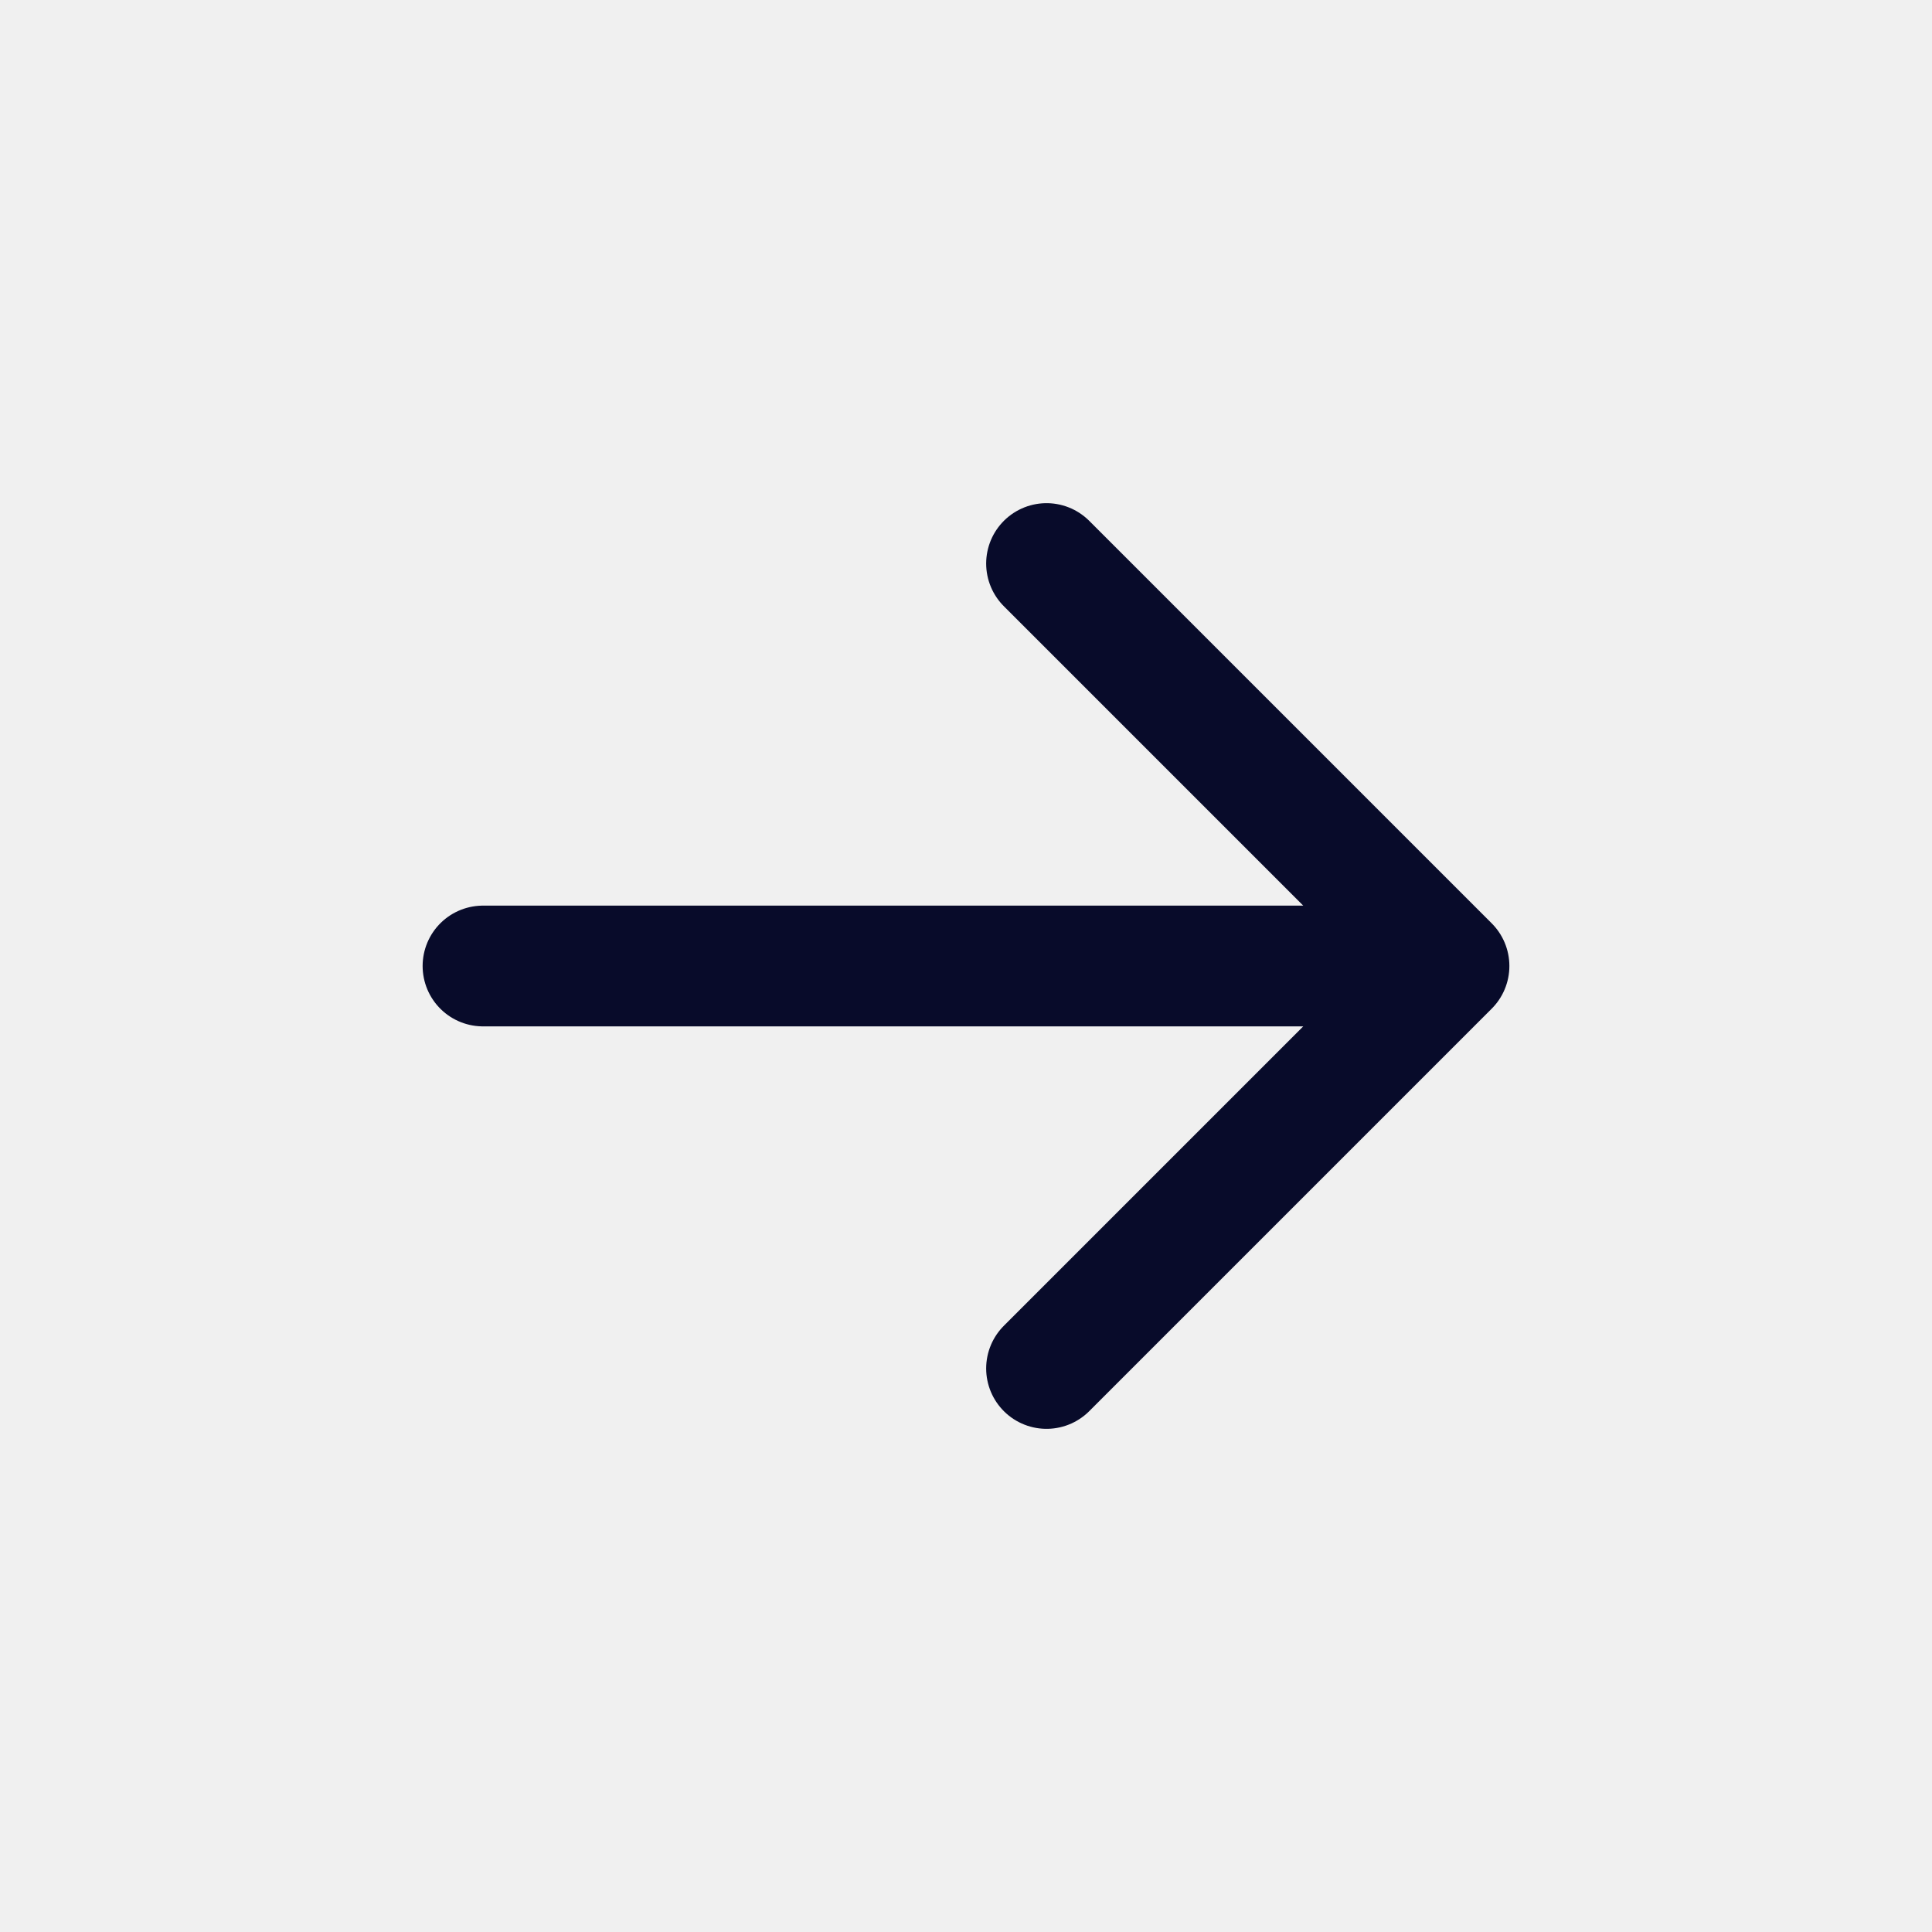
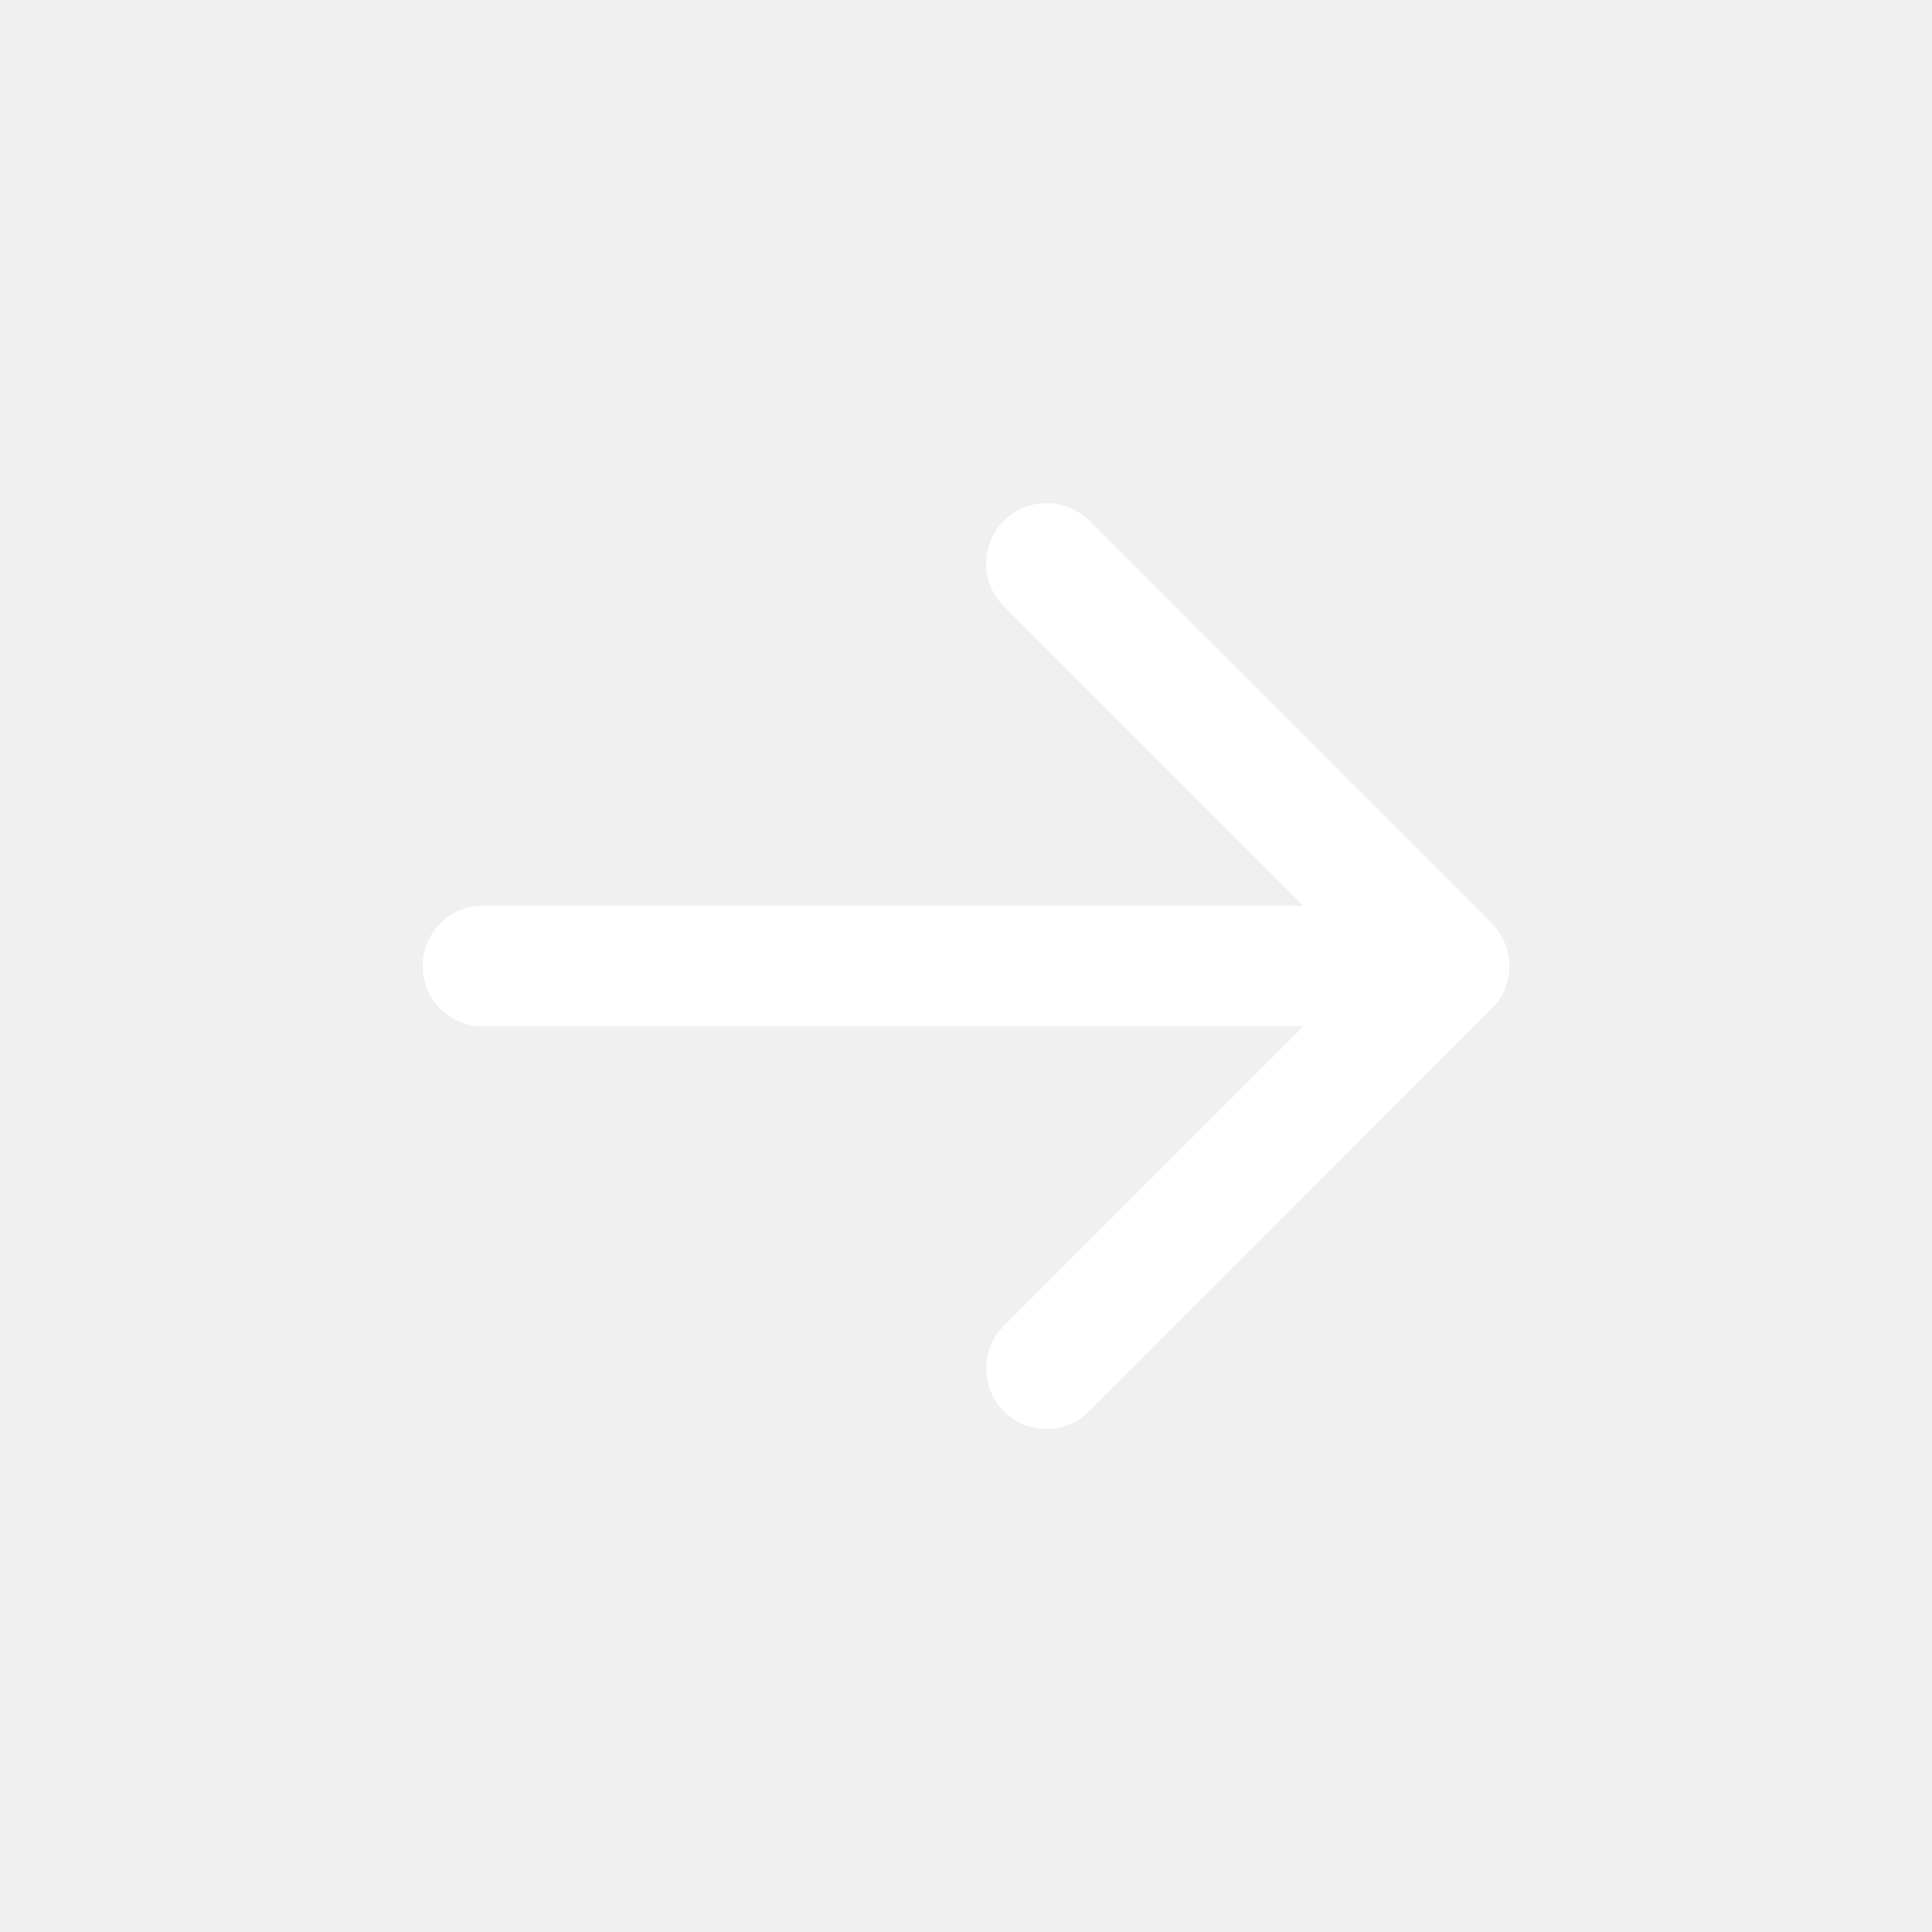
<svg xmlns="http://www.w3.org/2000/svg" width="16" height="16" viewBox="0 0 16 16" fill="none">
-   <path d="M4 8H12M12 8L8.667 4.667M12 8L8.667 11.333" stroke="#080B2A" stroke-linecap="round" stroke-linejoin="round" />
+   <path d="M4 8H12M12 8L8.667 4.667M12 8L8.667 11.334" stroke="white" stroke-linecap="round" stroke-linejoin="round" />
</svg>
